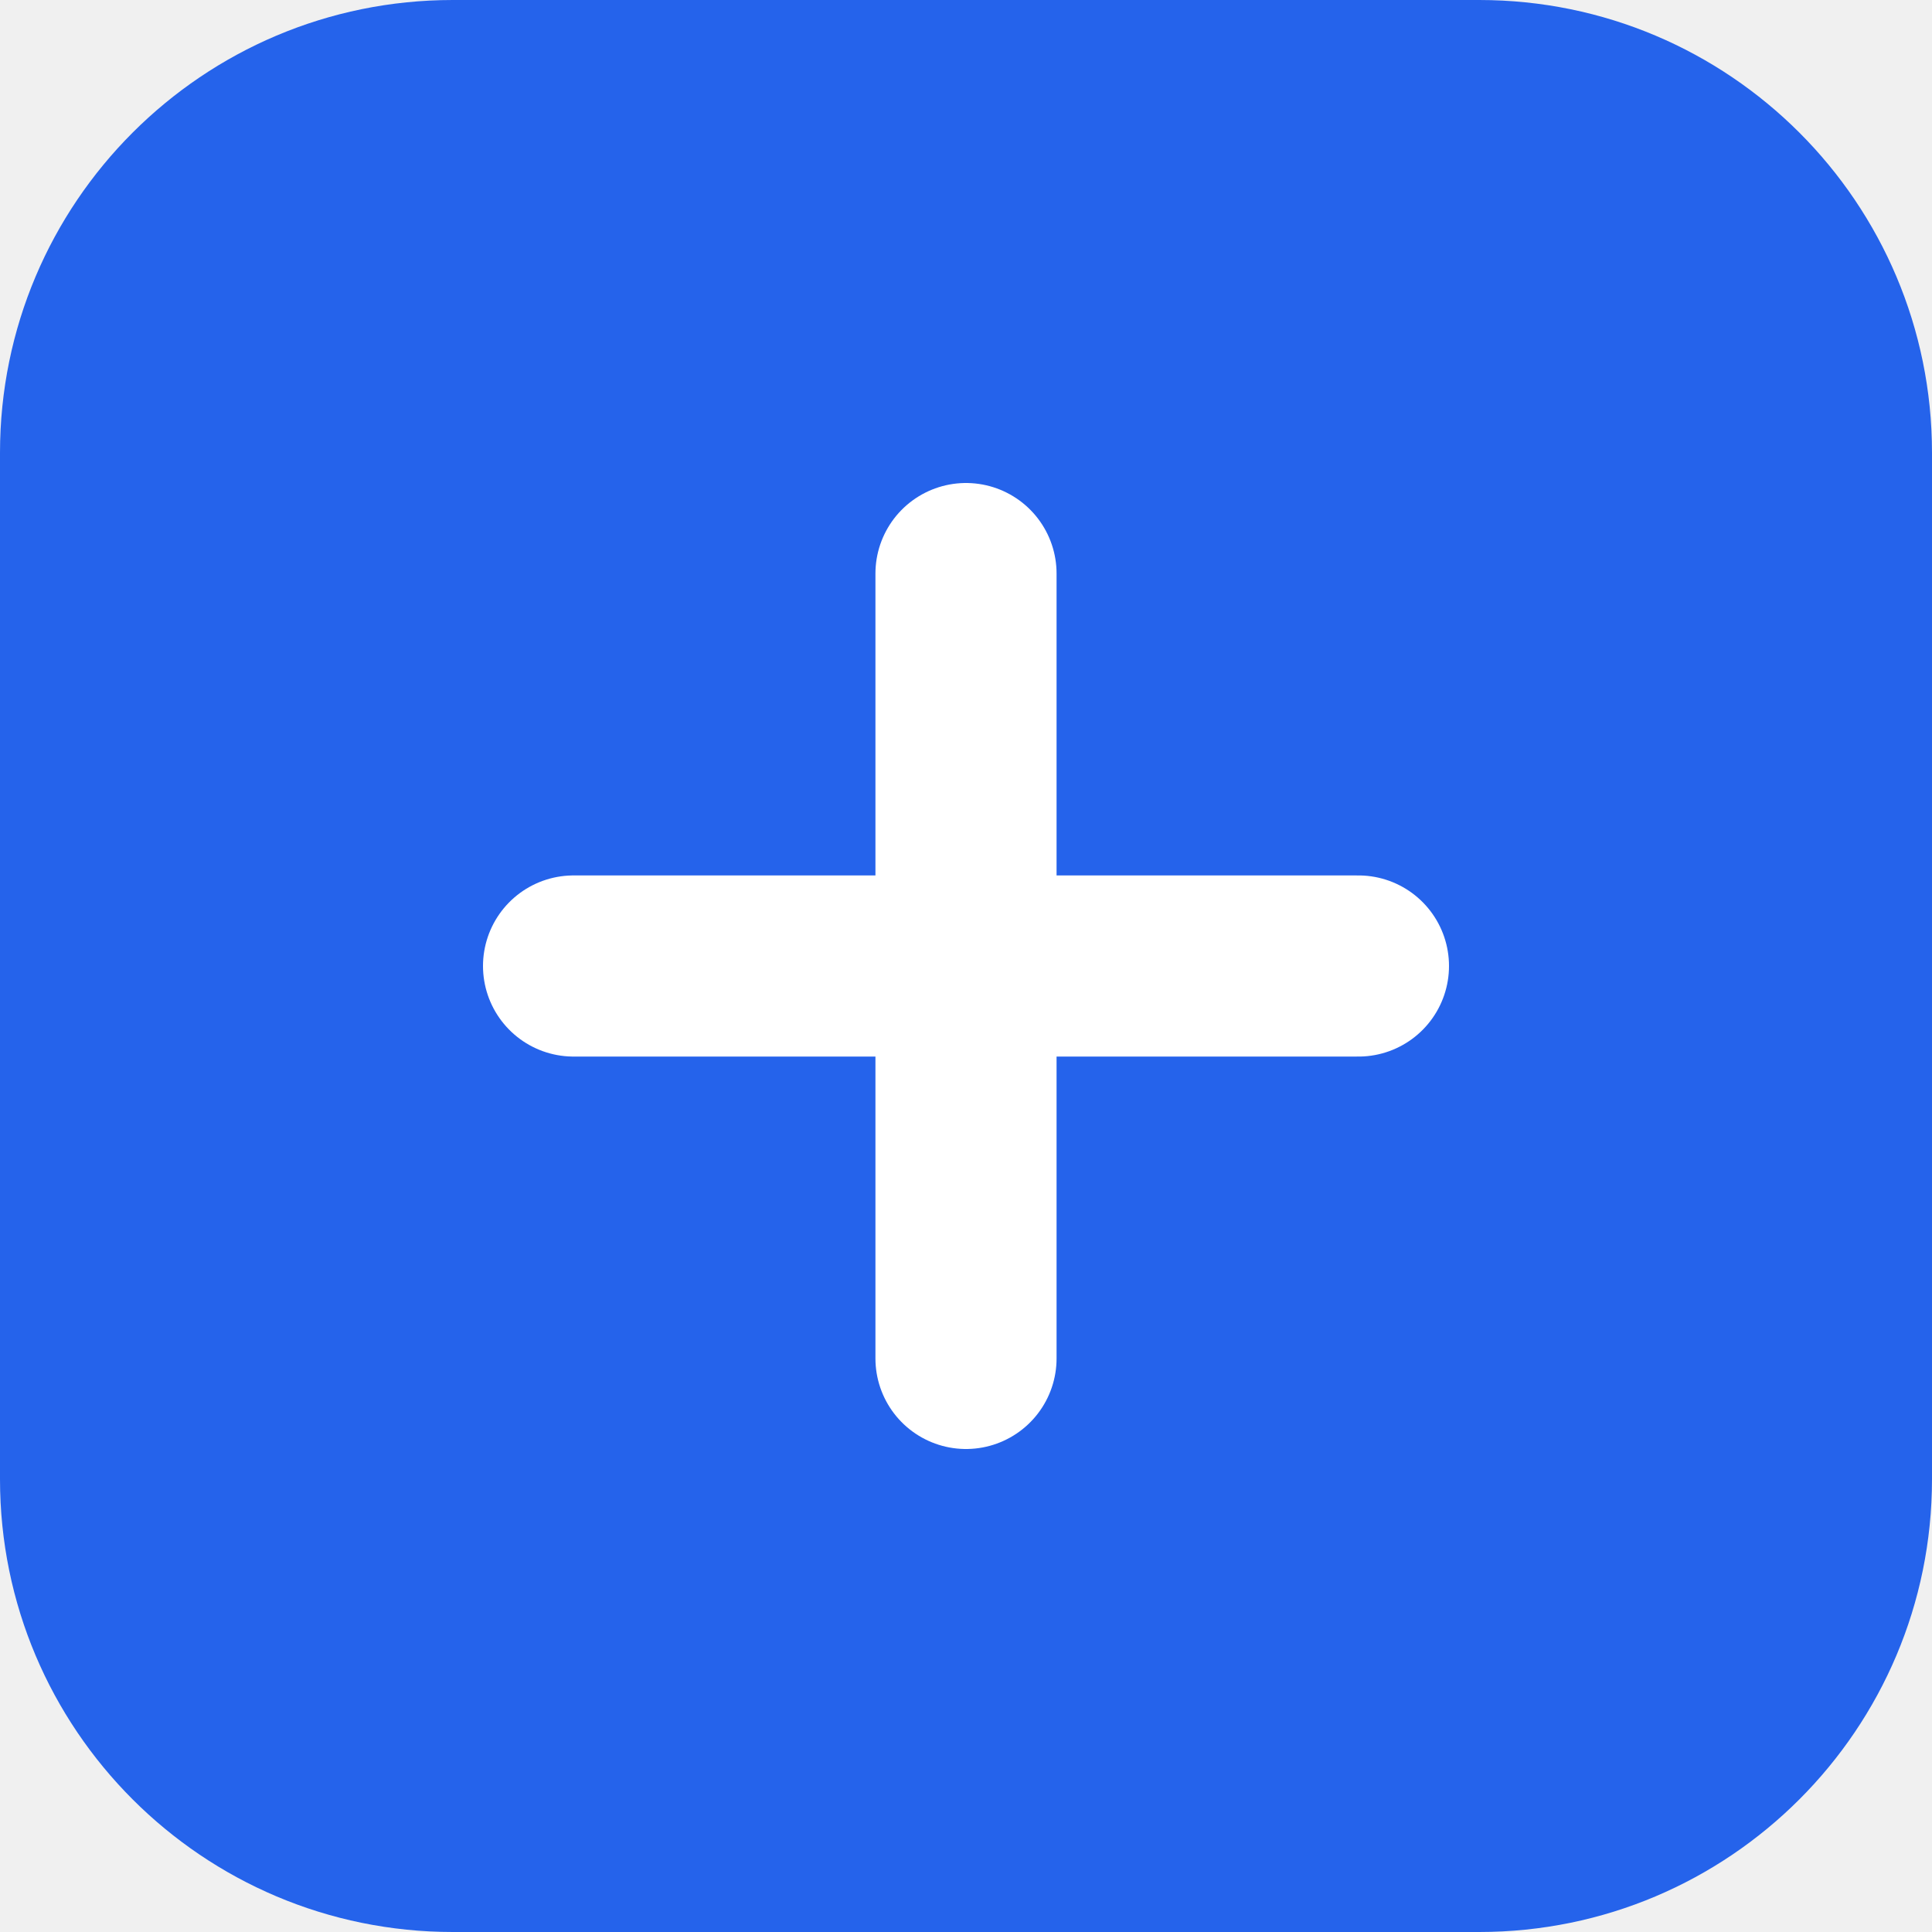
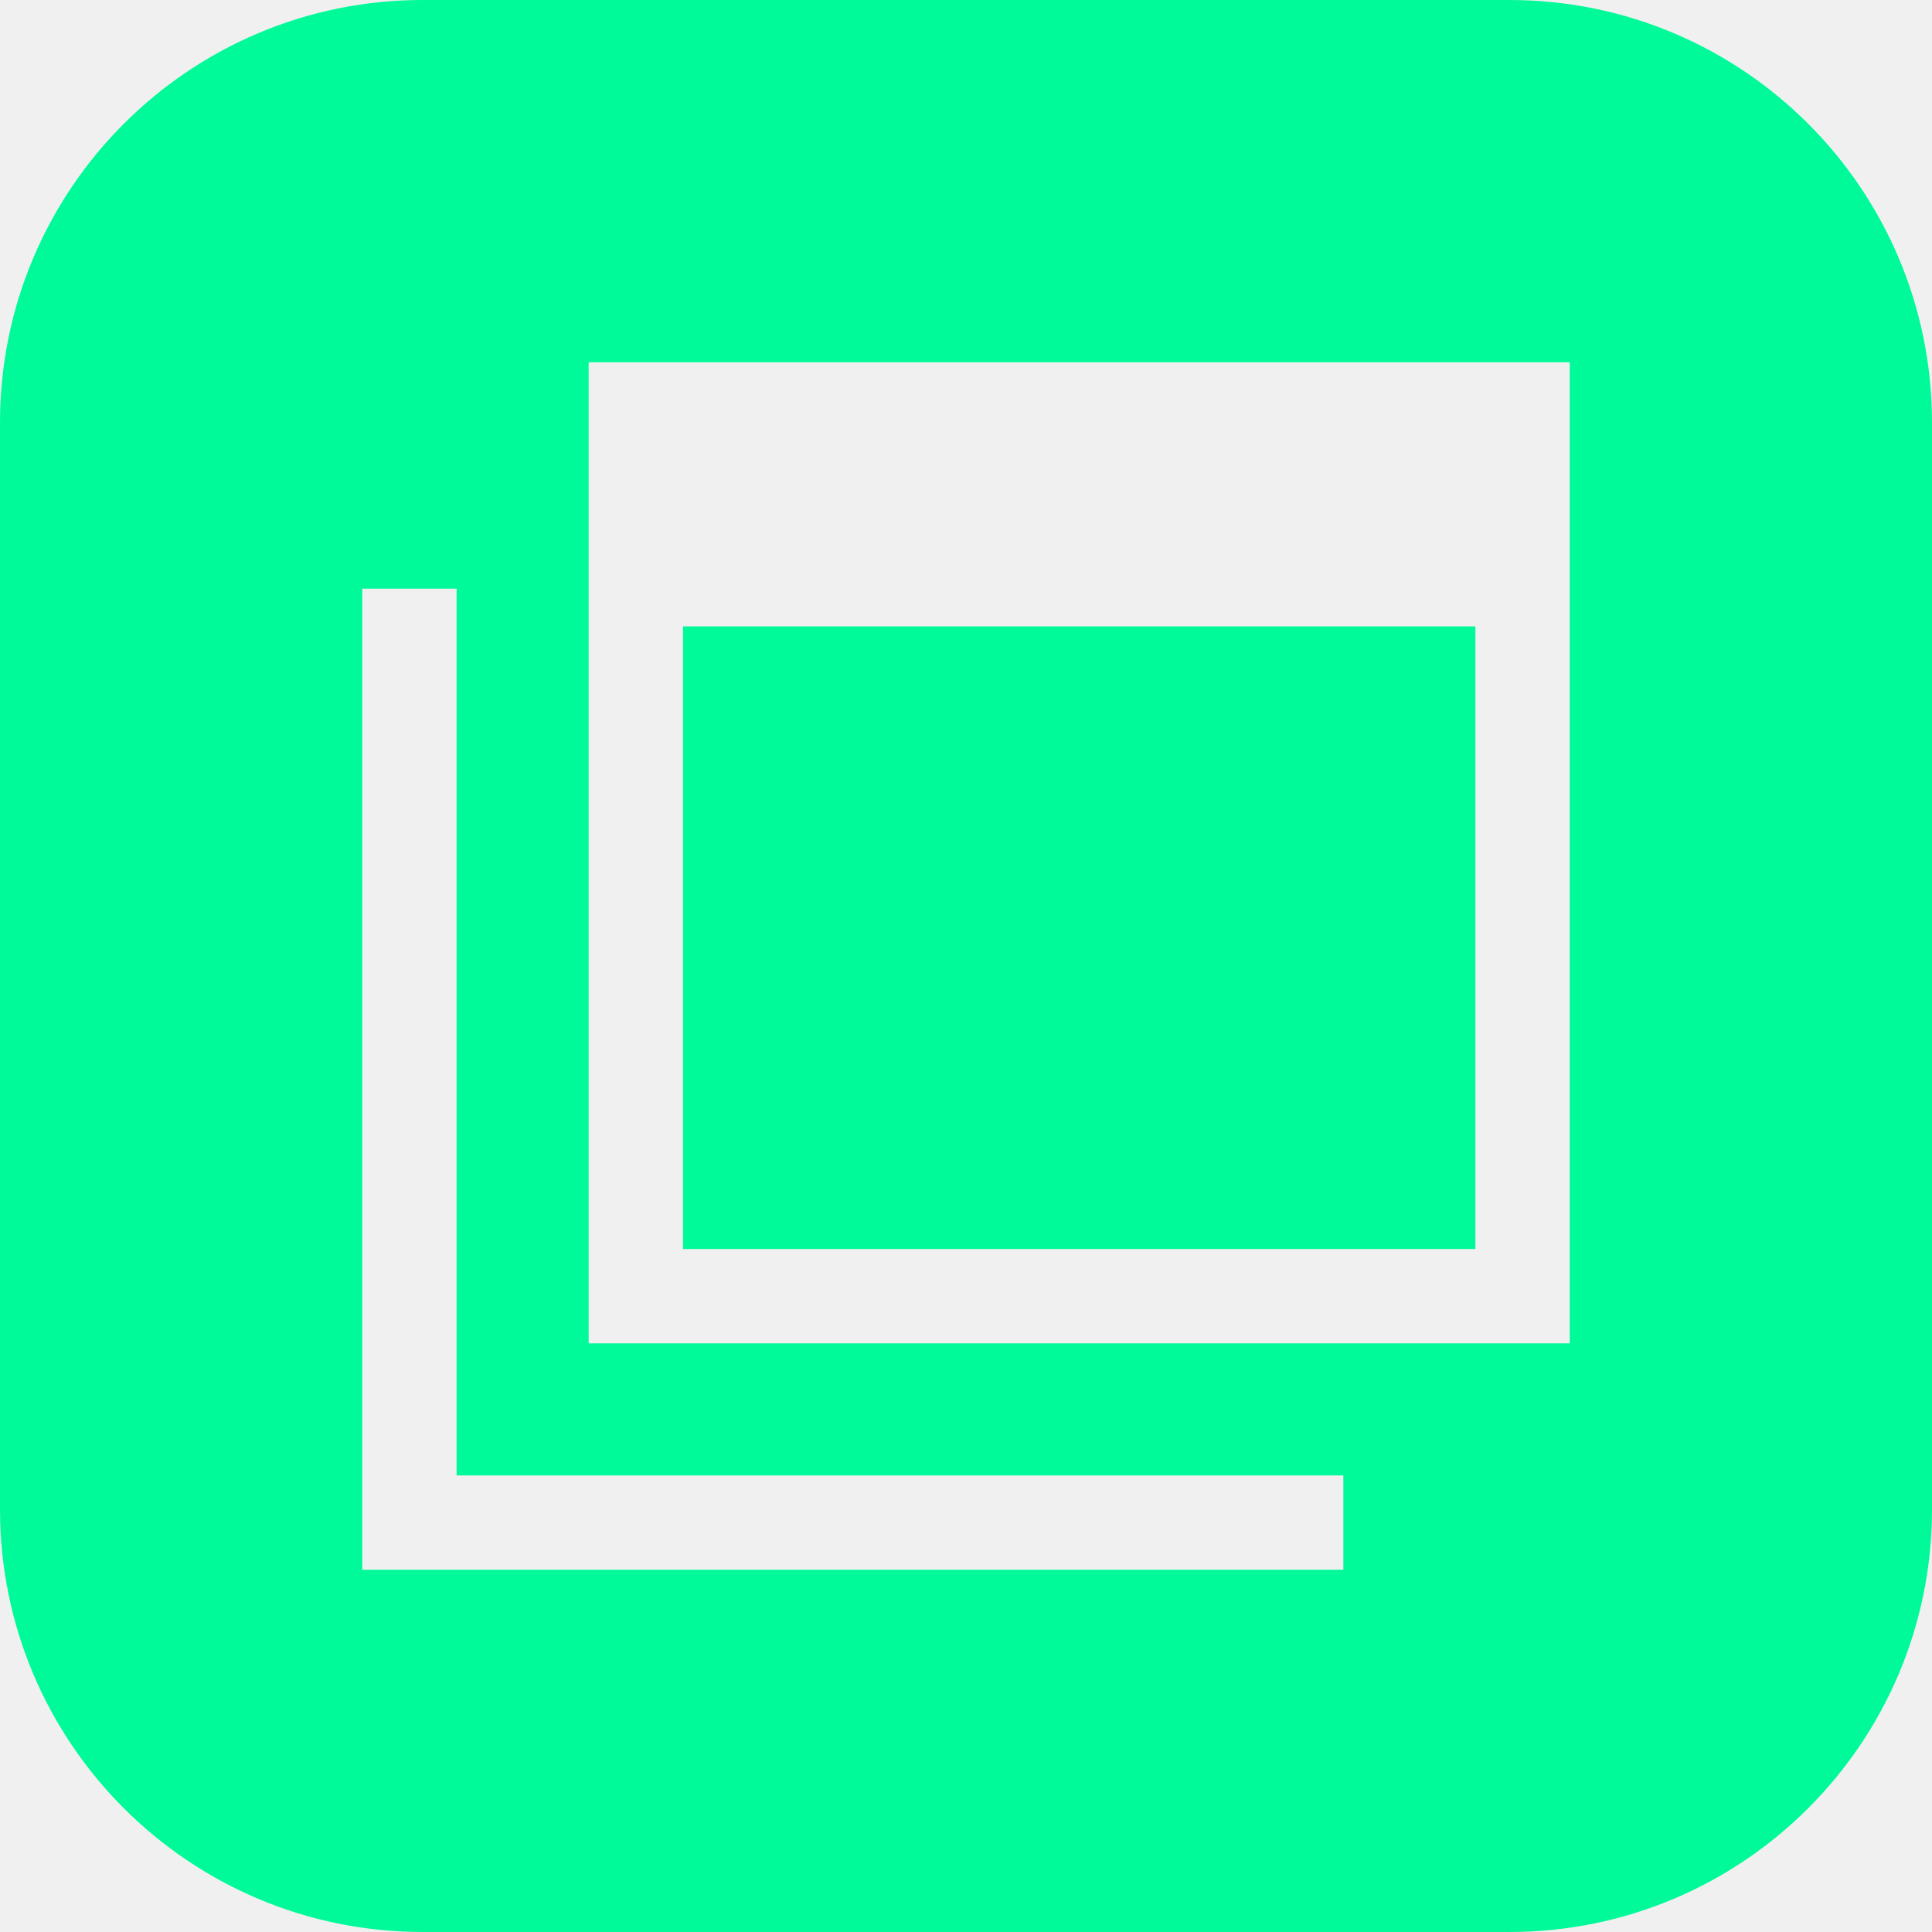
- <svg xmlns="http://www.w3.org/2000/svg" viewBox="0 0 128 128" width="128" height="128">
-   <rect width="128" height="128" rx="30" fill="#2563eb" />
-   <path d="M64 38v52M38 64h52" stroke="#ffffff" stroke-width="12" stroke-linecap="round" />
+ <svg xmlns="http://www.w3.org/2000/svg" viewBox="0 0 512 512" width="512" height="512">
+   <path fill="#00fa9a" fill-rule="evenodd" d="     M112 0H400A112 112 0 0 1 512 112V400A112 112 0 0 1 400 512H112A112 112 0 0 1 0 400V112A112 112 0 0 1 112 0Z     M156 96H416V356H156Z     M181 166H391V331H181Z     M96 156H121V391H356V416H96Z   " />
</svg>
